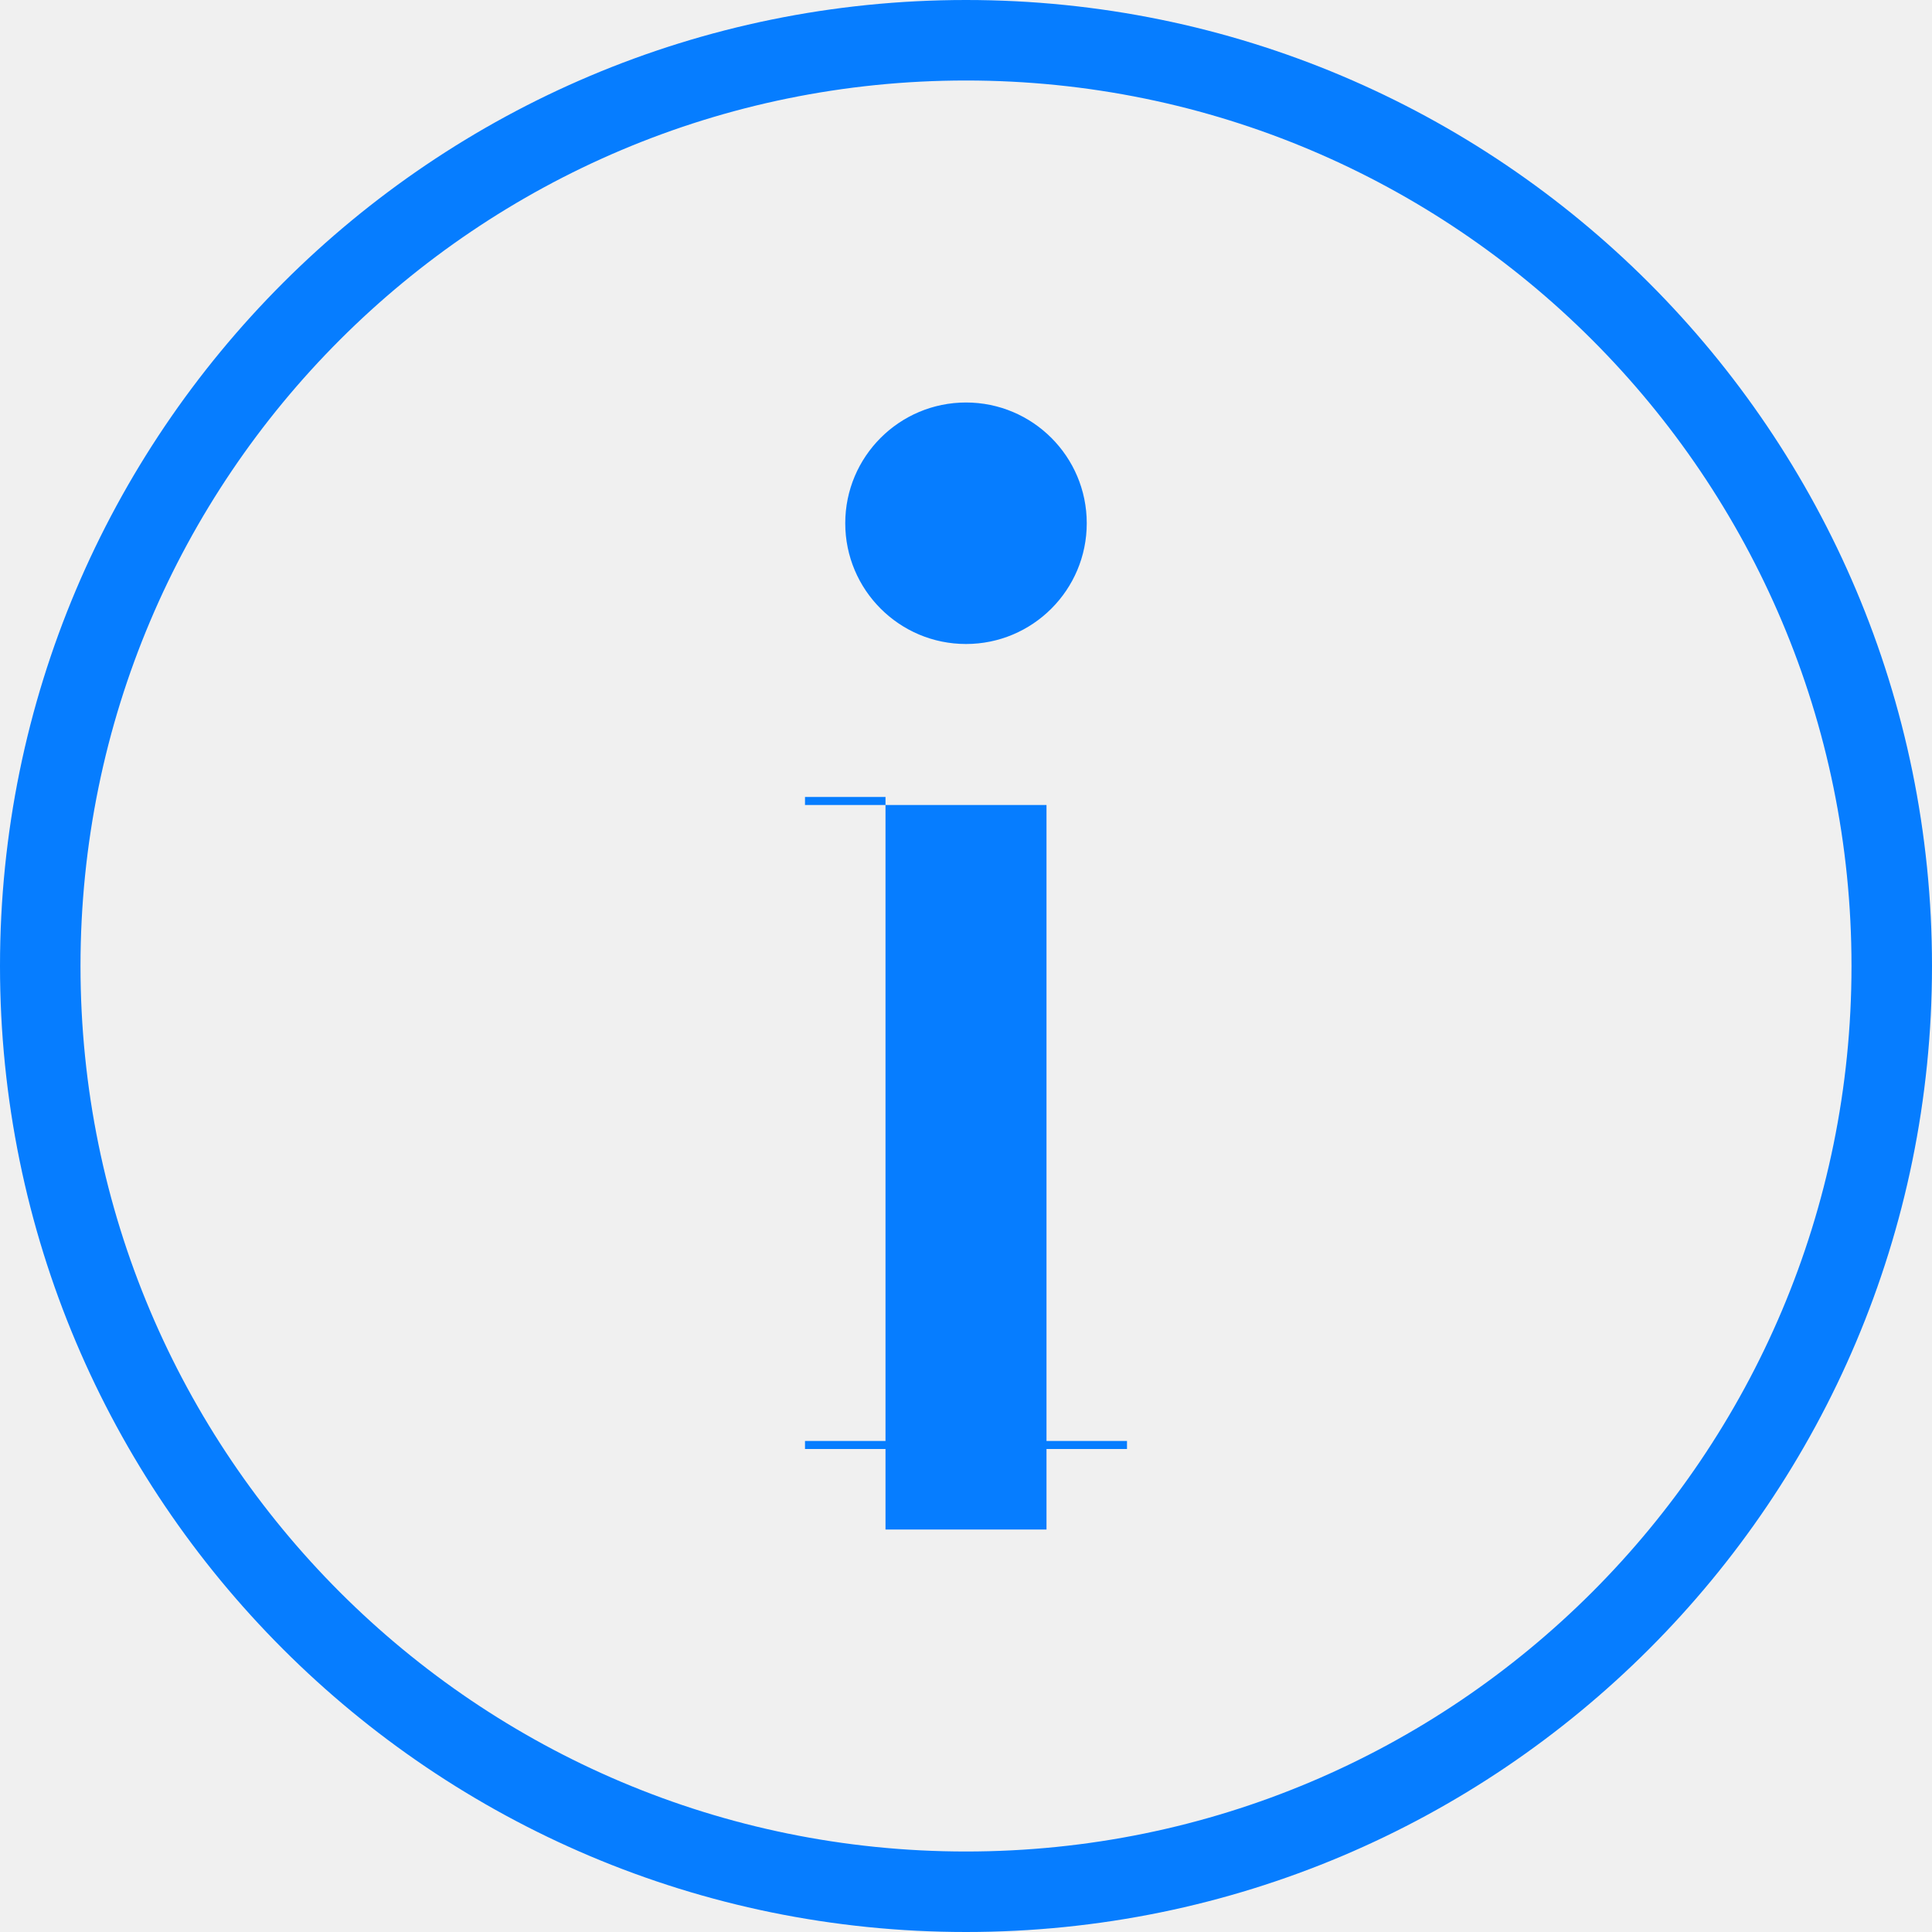
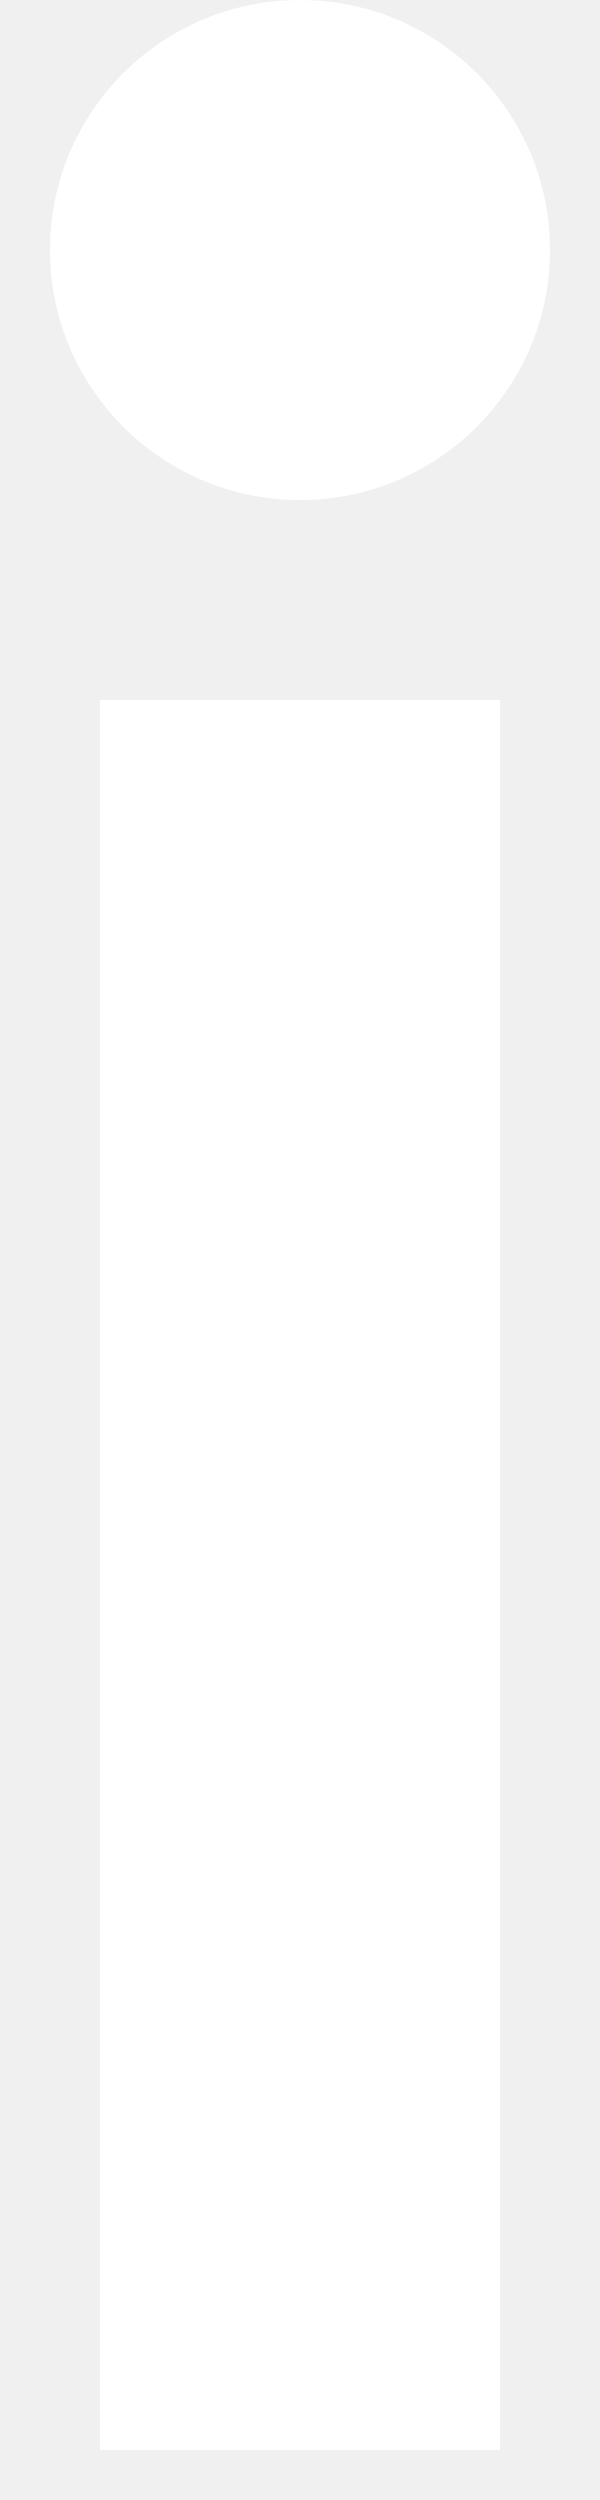
- <svg xmlns="http://www.w3.org/2000/svg" width="24px" height="24px" viewBox="0 0 24 24" version="1.1">
+ <svg xmlns="http://www.w3.org/2000/svg" width="6px" height="25px" viewBox="0 0 6 25" version="1.1">
  <defs />
-   <g id="Home" stroke="none" stroke-width="1" fill="none" fill-rule="evenodd">
-     <g id="Home:-iPhone-6+" transform="translate(-16, -702)" fill="#067DFF">
-       <g id="Bottom-Bar" transform="translate(0, 691)">
-         <g id="info-button" transform="translate(16, 11)">
-           <path d="M11,17.9 L11,10 L13,10 L13,17.9 L14,17.9 L14,18 L13,18 L13,19 L11,19 L11,18 L10,18 L10,17.9 L11,17.9 L11,17.9 Z M12,24 C18.627,24 24,18.627 24,12 C24,5.373 18.627,0 12,0 C5.373,0 0,5.373 0,12 C0,18.627 5.373,24 12,24 Z M12,23 C18.075,23 23,18.075 23,12 C23,5.925 18.075,1 12,1 C5.925,1 1,5.925 1,12 C1,18.075 5.925,23 12,23 Z M10,10 L10,9.9 L11,9.9 L11,10 L10,10 Z M12,8 C12.828,8 13.5,7.328 13.5,6.5 C13.5,5.672 12.828,5 12,5 C11.172,5 10.5,5.672 10.5,6.5 C10.5,7.328 11.172,8 12,8 Z" />
+   <g id="Page-1" stroke="none" stroke-width="1" fill="none" fill-rule="evenodd">
+     <g id="info-button-android">
+       <g id="Home">
+         <g id="Home:-iPhone-6+">
+           <g id="Bottom-Bar">
+             <g id="info-button">
+               <path d="M3,5 C4.381,5 5.5,3.881 5.5,2.5 C5.5,1.119 4.381,0 3,0 C1.619,0 0.5,1.119 0.5,2.5 C0.5,3.881 1.619,5 3,5 L3,5 Z" id="Shape" fill="#ffffff" />
+               <path d="M3,9 L3,22.5" id="Line" stroke="#ffffff" stroke-width="4" stroke-linecap="square" />
+             </g>
+           </g>
        </g>
      </g>
    </g>
  </g>
</svg>
